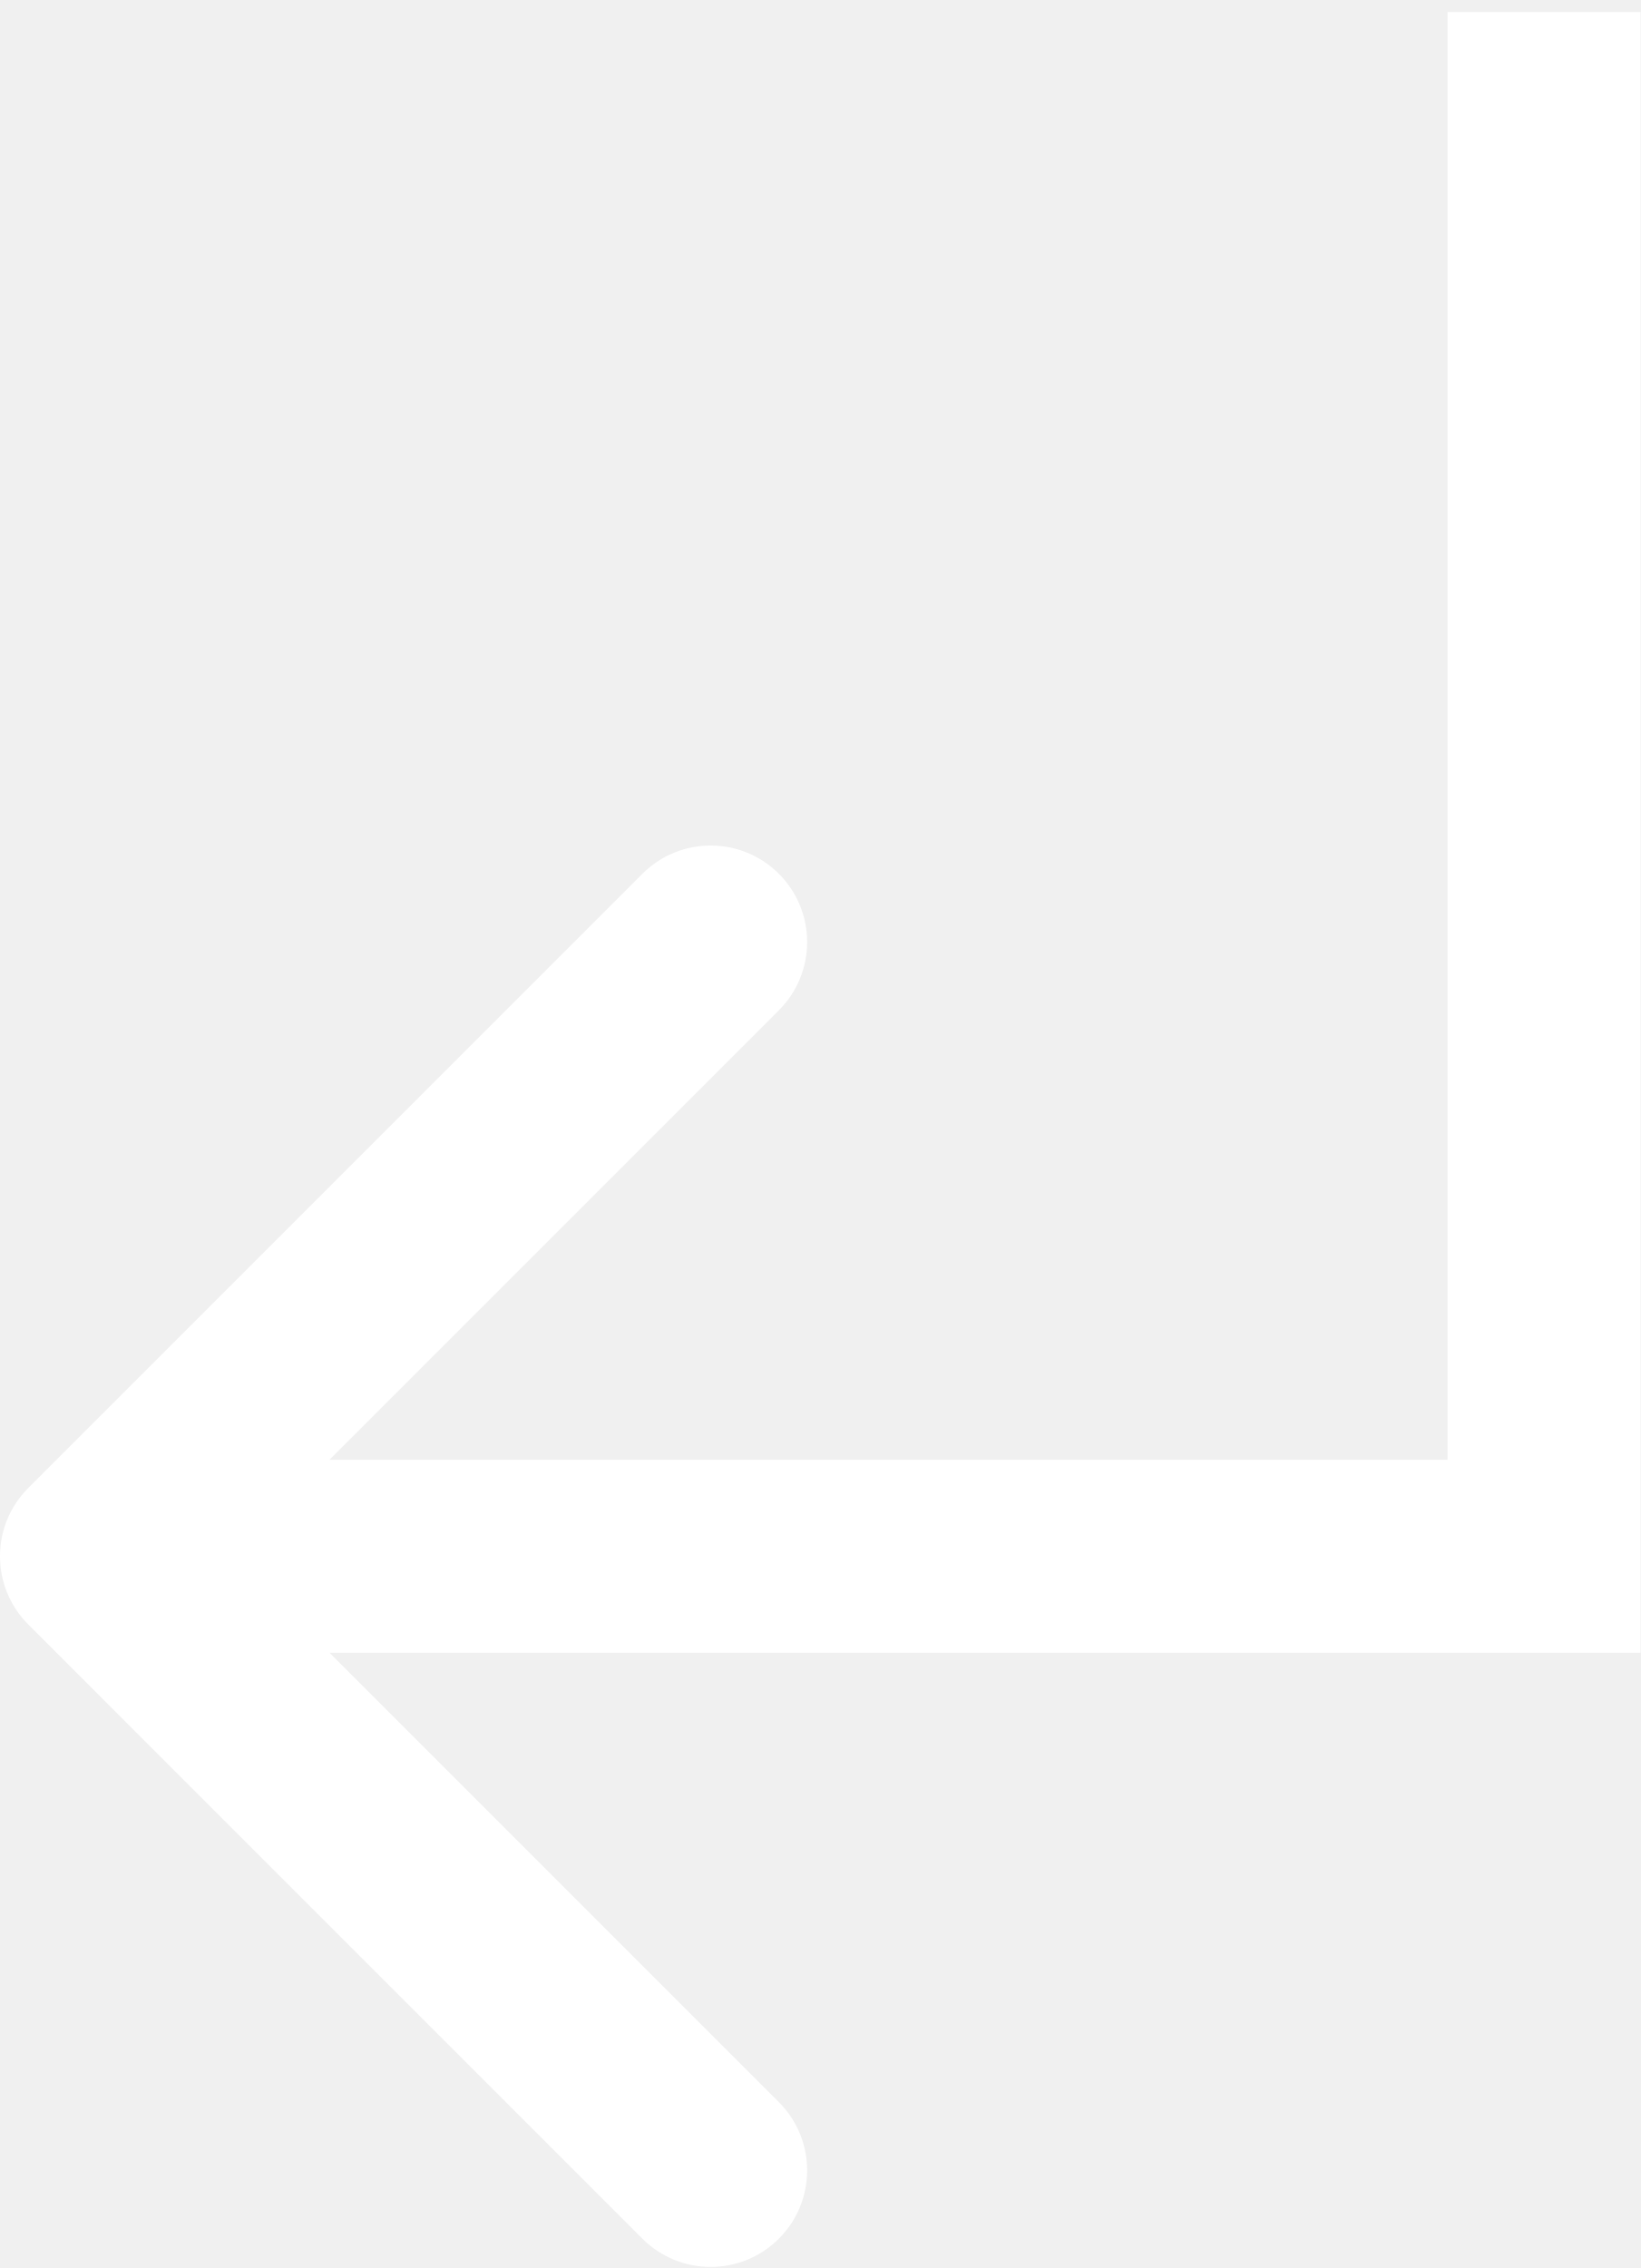
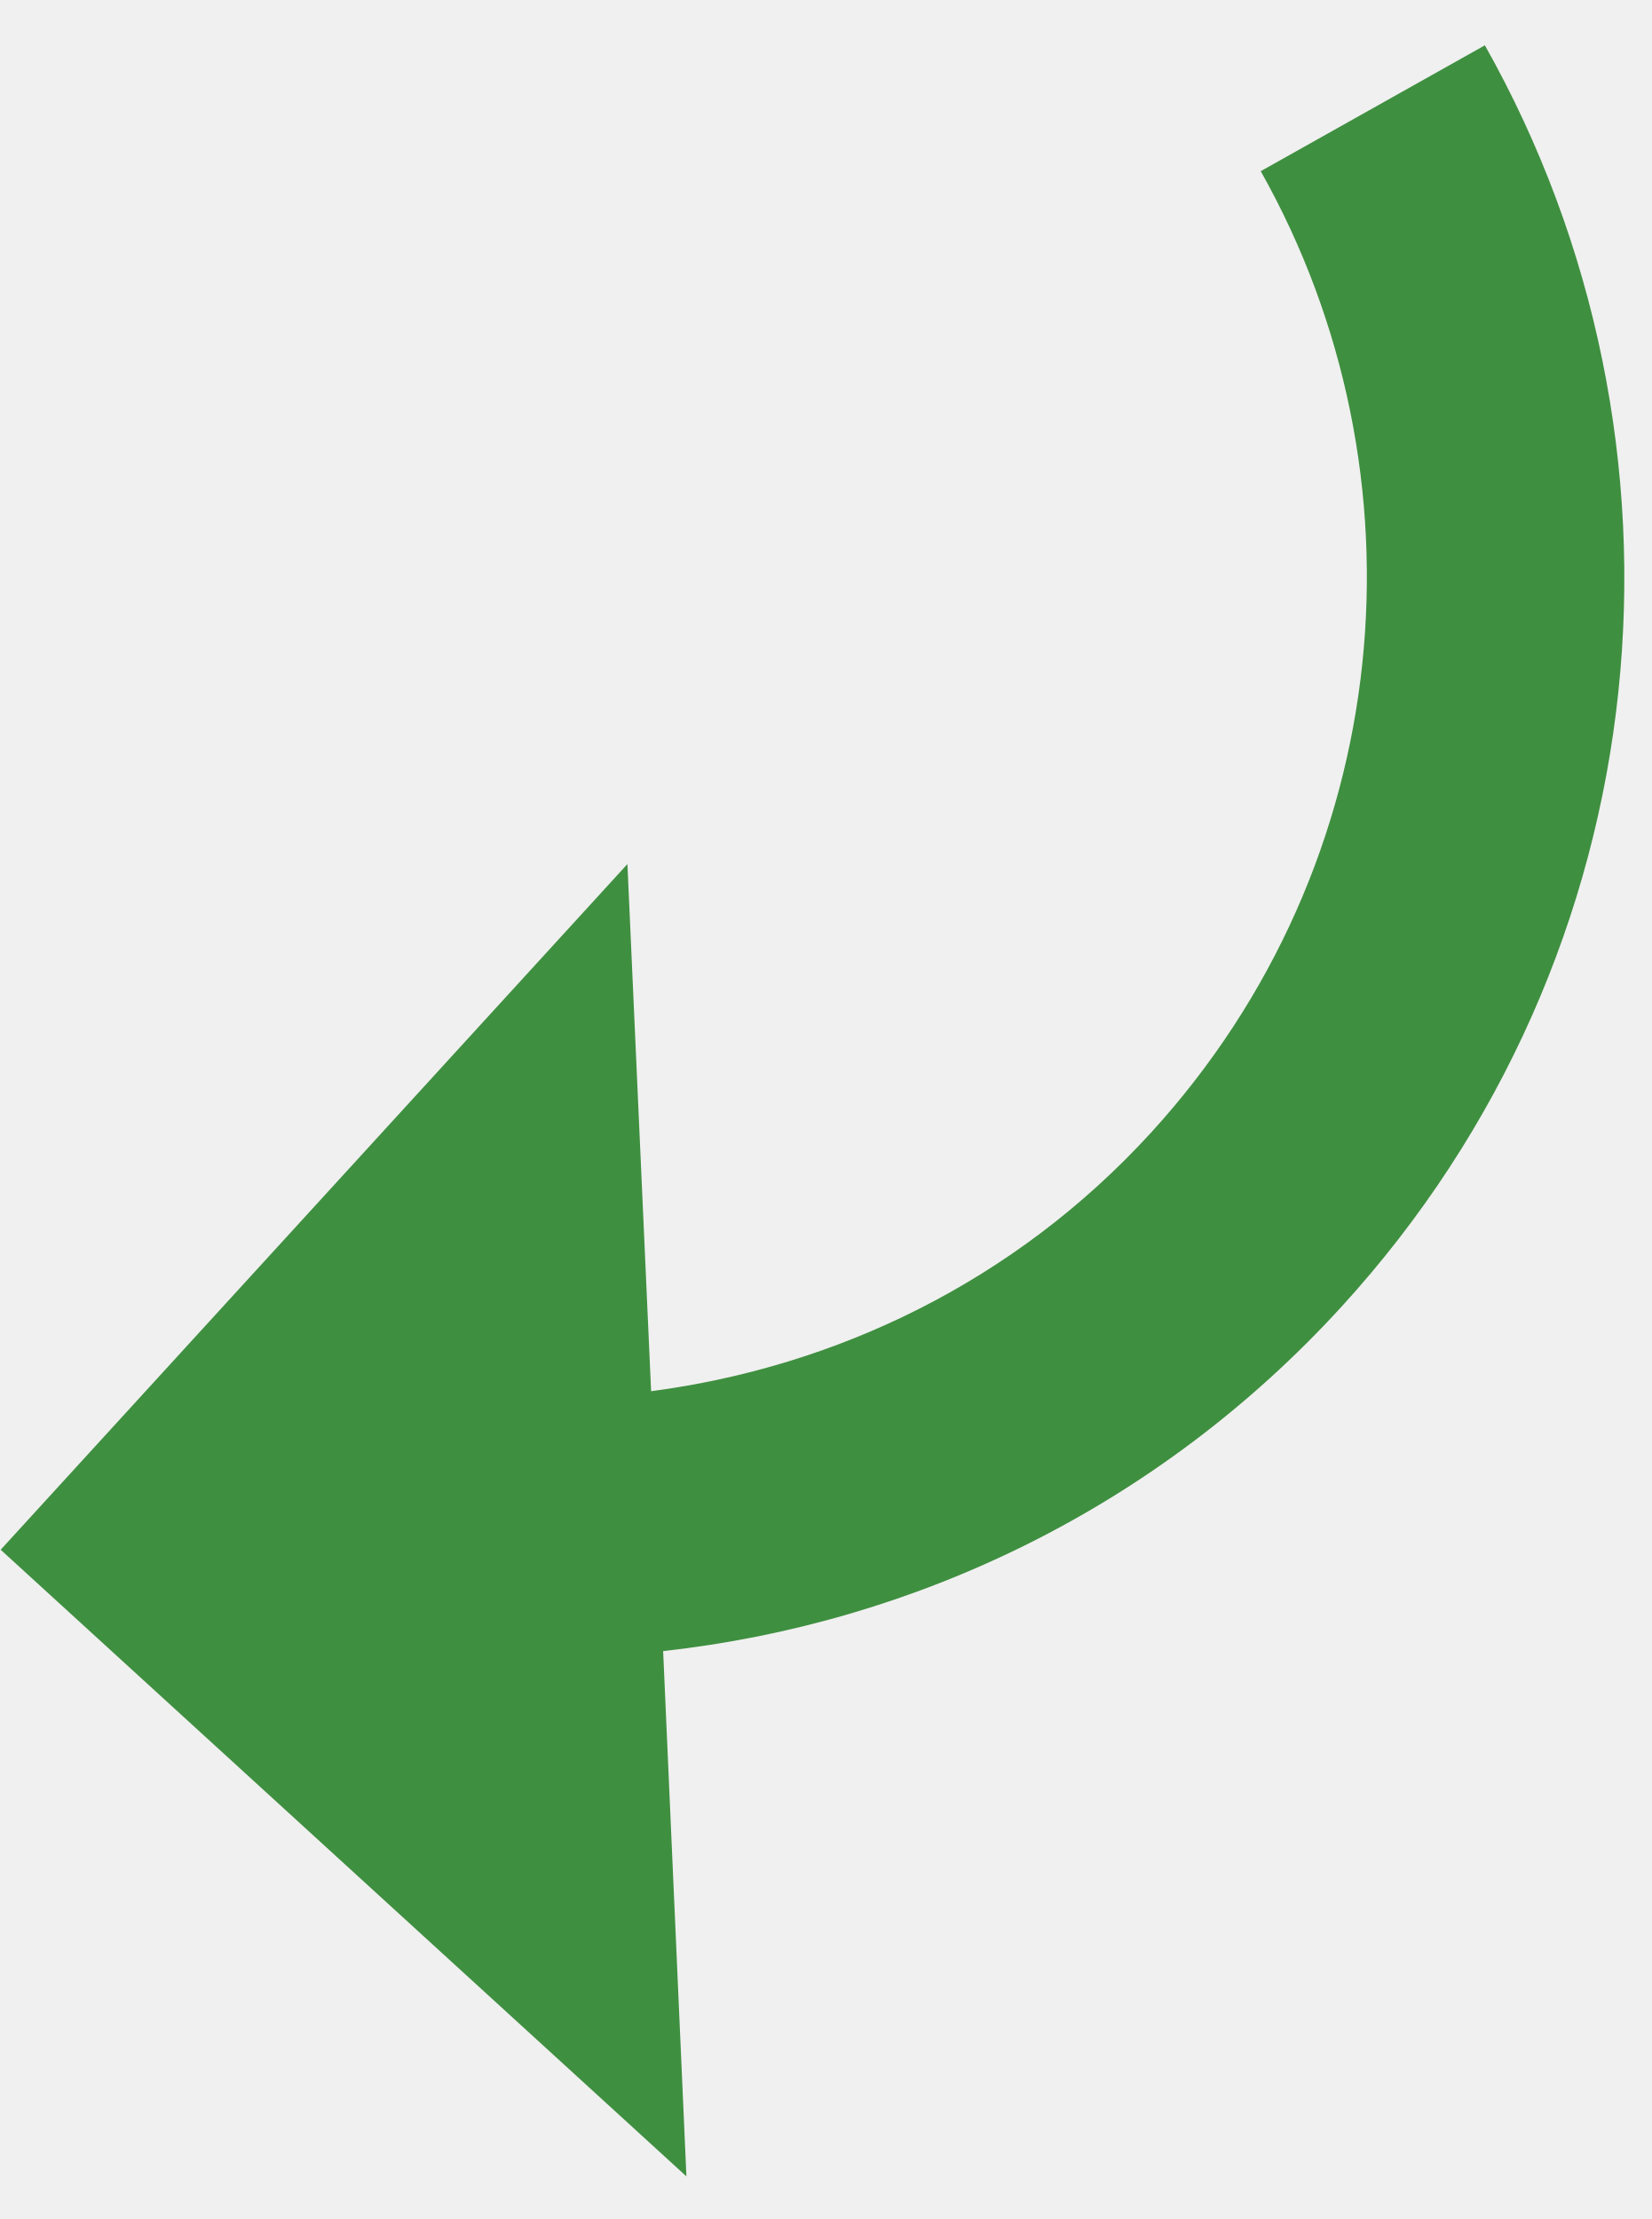
- <svg xmlns="http://www.w3.org/2000/svg" width="68" height="94" viewBox="0 0 68 94" fill="none">
-   <path d="M64 64.5V68.5H68V64.5H64ZM1.172 61.672C-0.391 63.234 -0.391 65.766 1.172 67.328L26.627 92.784C28.189 94.346 30.722 94.346 32.284 92.784C33.846 91.222 33.846 88.689 32.284 87.127L9.657 64.5L32.284 41.873C33.846 40.31 33.846 37.778 32.284 36.216C30.722 34.654 28.189 34.654 26.627 36.216L1.172 61.672ZM60 0.5L60 64.5H68V0.5L60 0.5ZM64 60.5L4 60.5V68.5H64V60.5Z" fill="white" />
+ <svg xmlns="http://www.w3.org/2000/svg" width="32" height="43" viewBox="0 0 32 43" fill="none">
+   <path d="M12.849 31.995C17.716 31.457 22.422 29.229 25.991 25.324C32.265 18.459 33.101 8.561 28.771 0.878L24.428 3.317C27.728 9.178 27.083 16.717 22.3 21.951C19.662 24.837 16.204 26.486 12.616 26.959L12.157 16.744L0.013 30.031L13.3 42.174L12.849 31.995Z" fill="#3F8F40" />
</svg>
